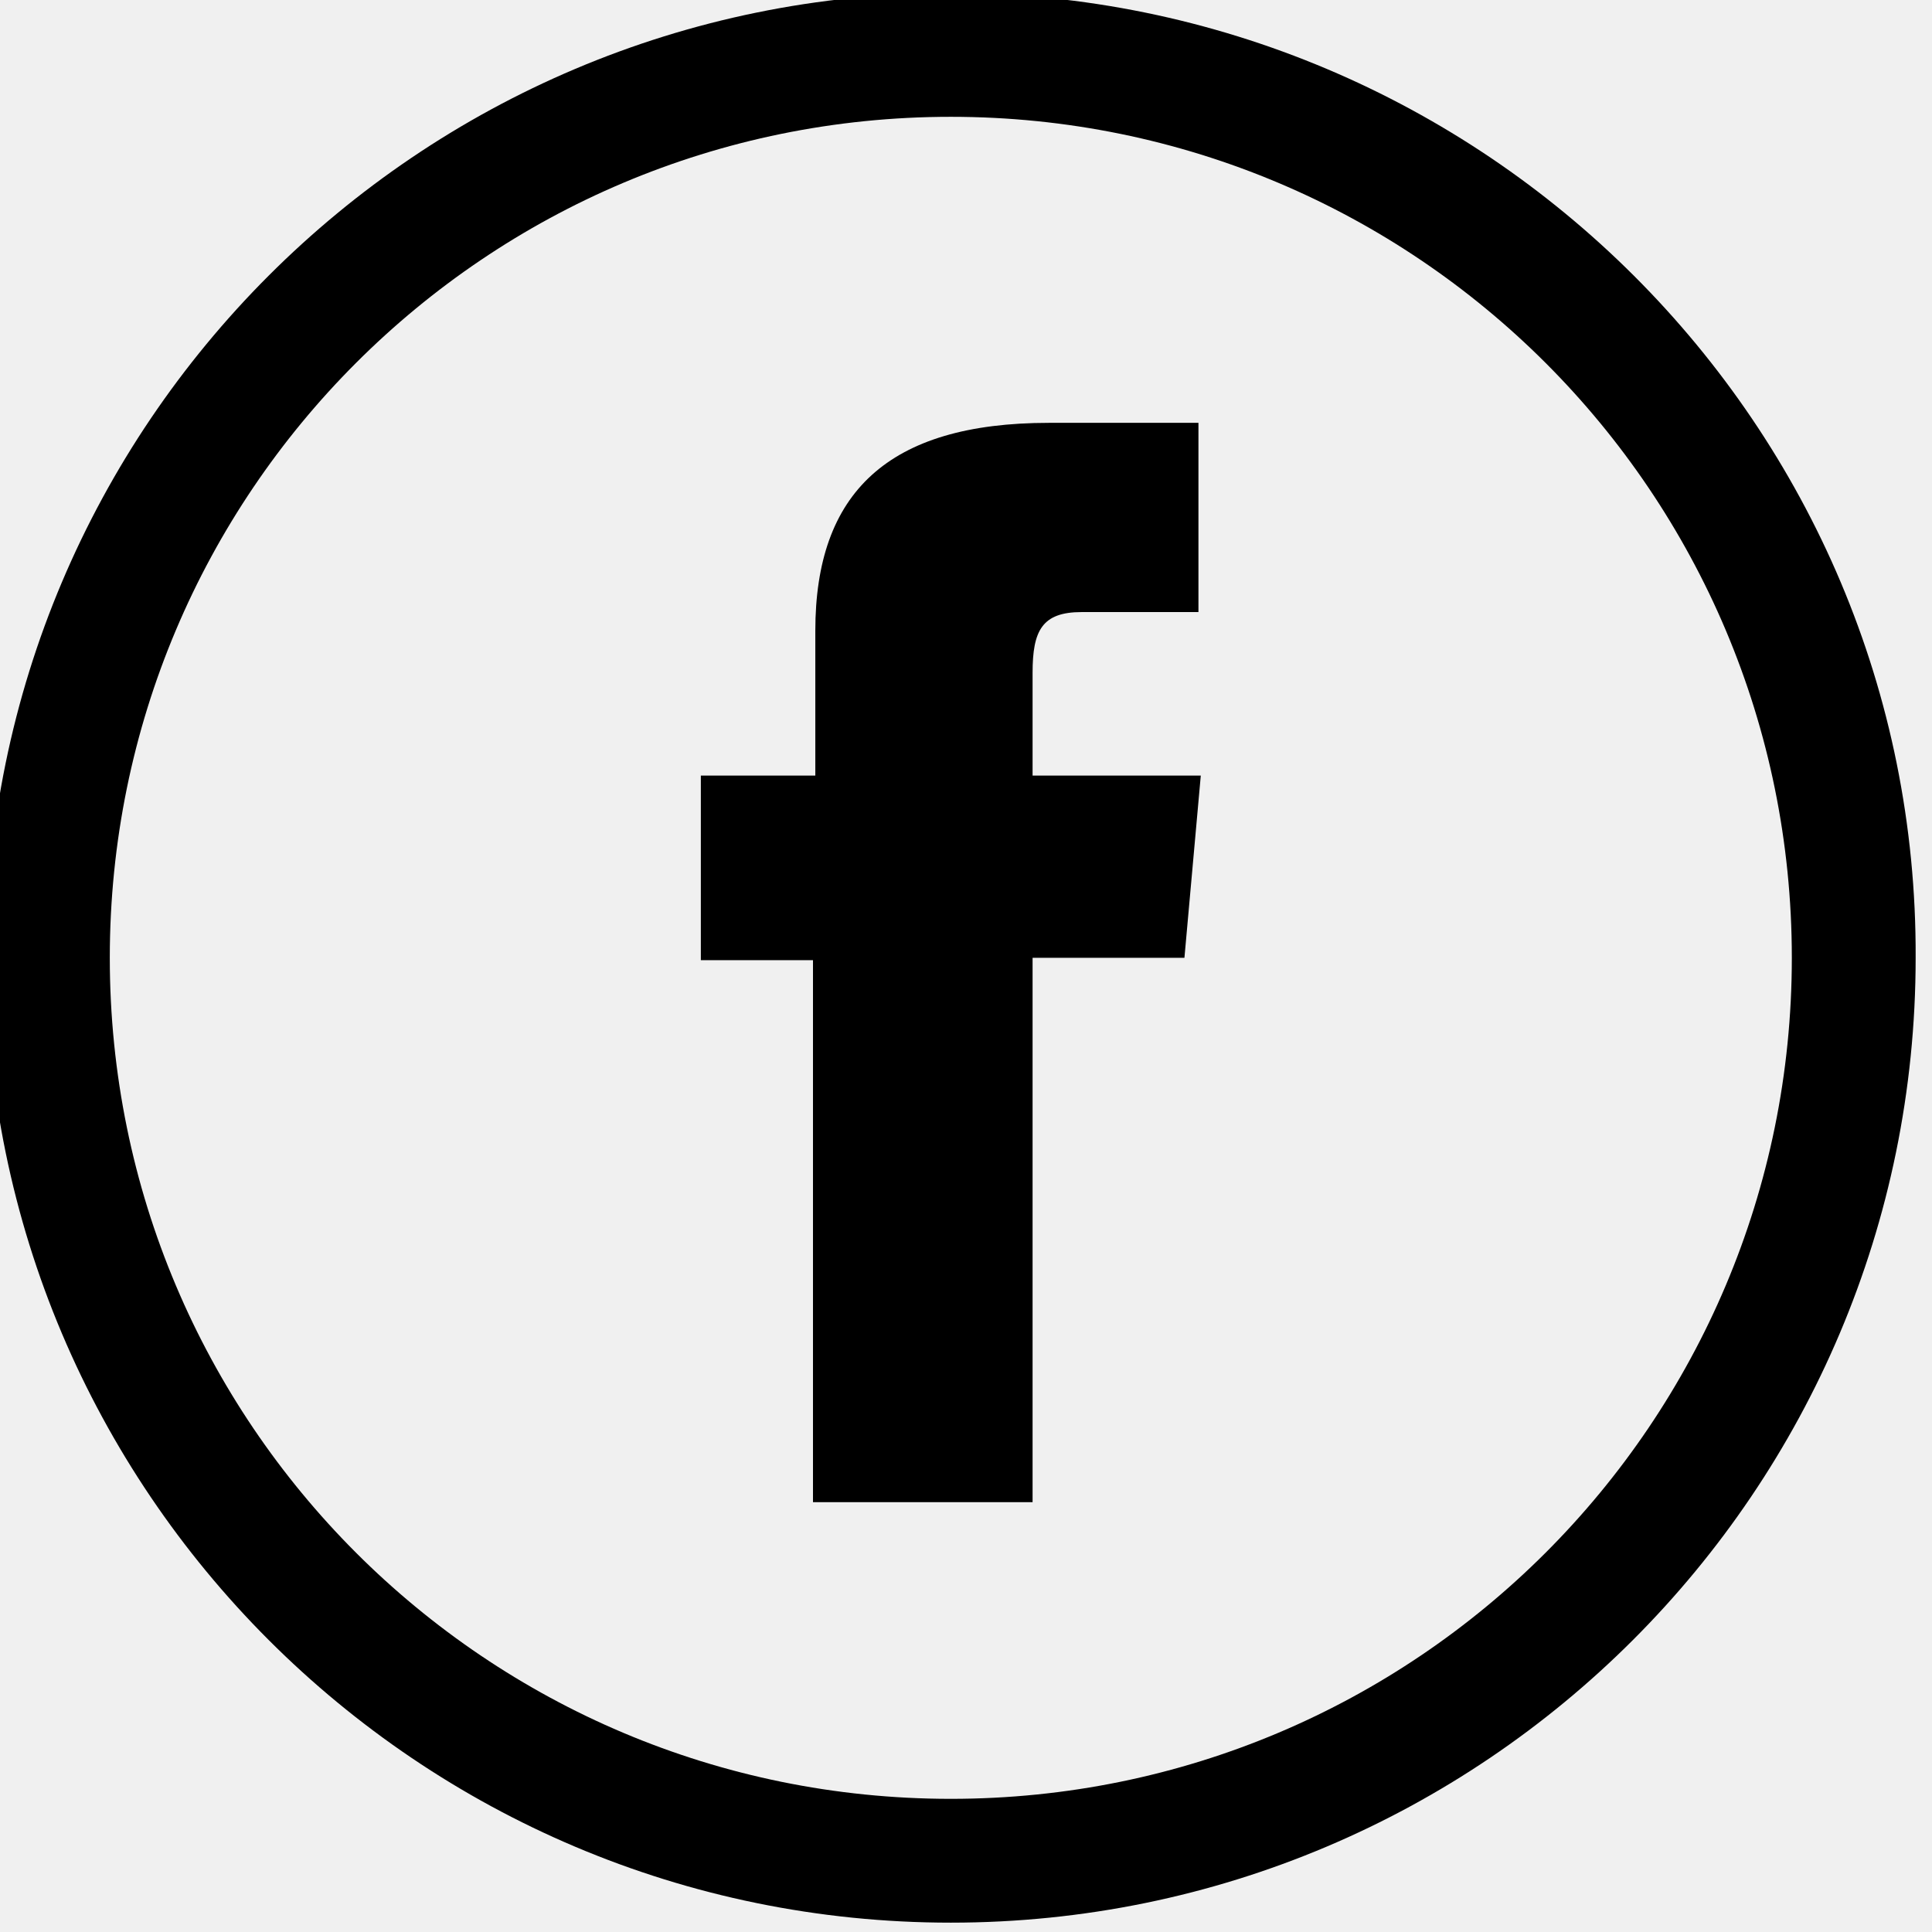
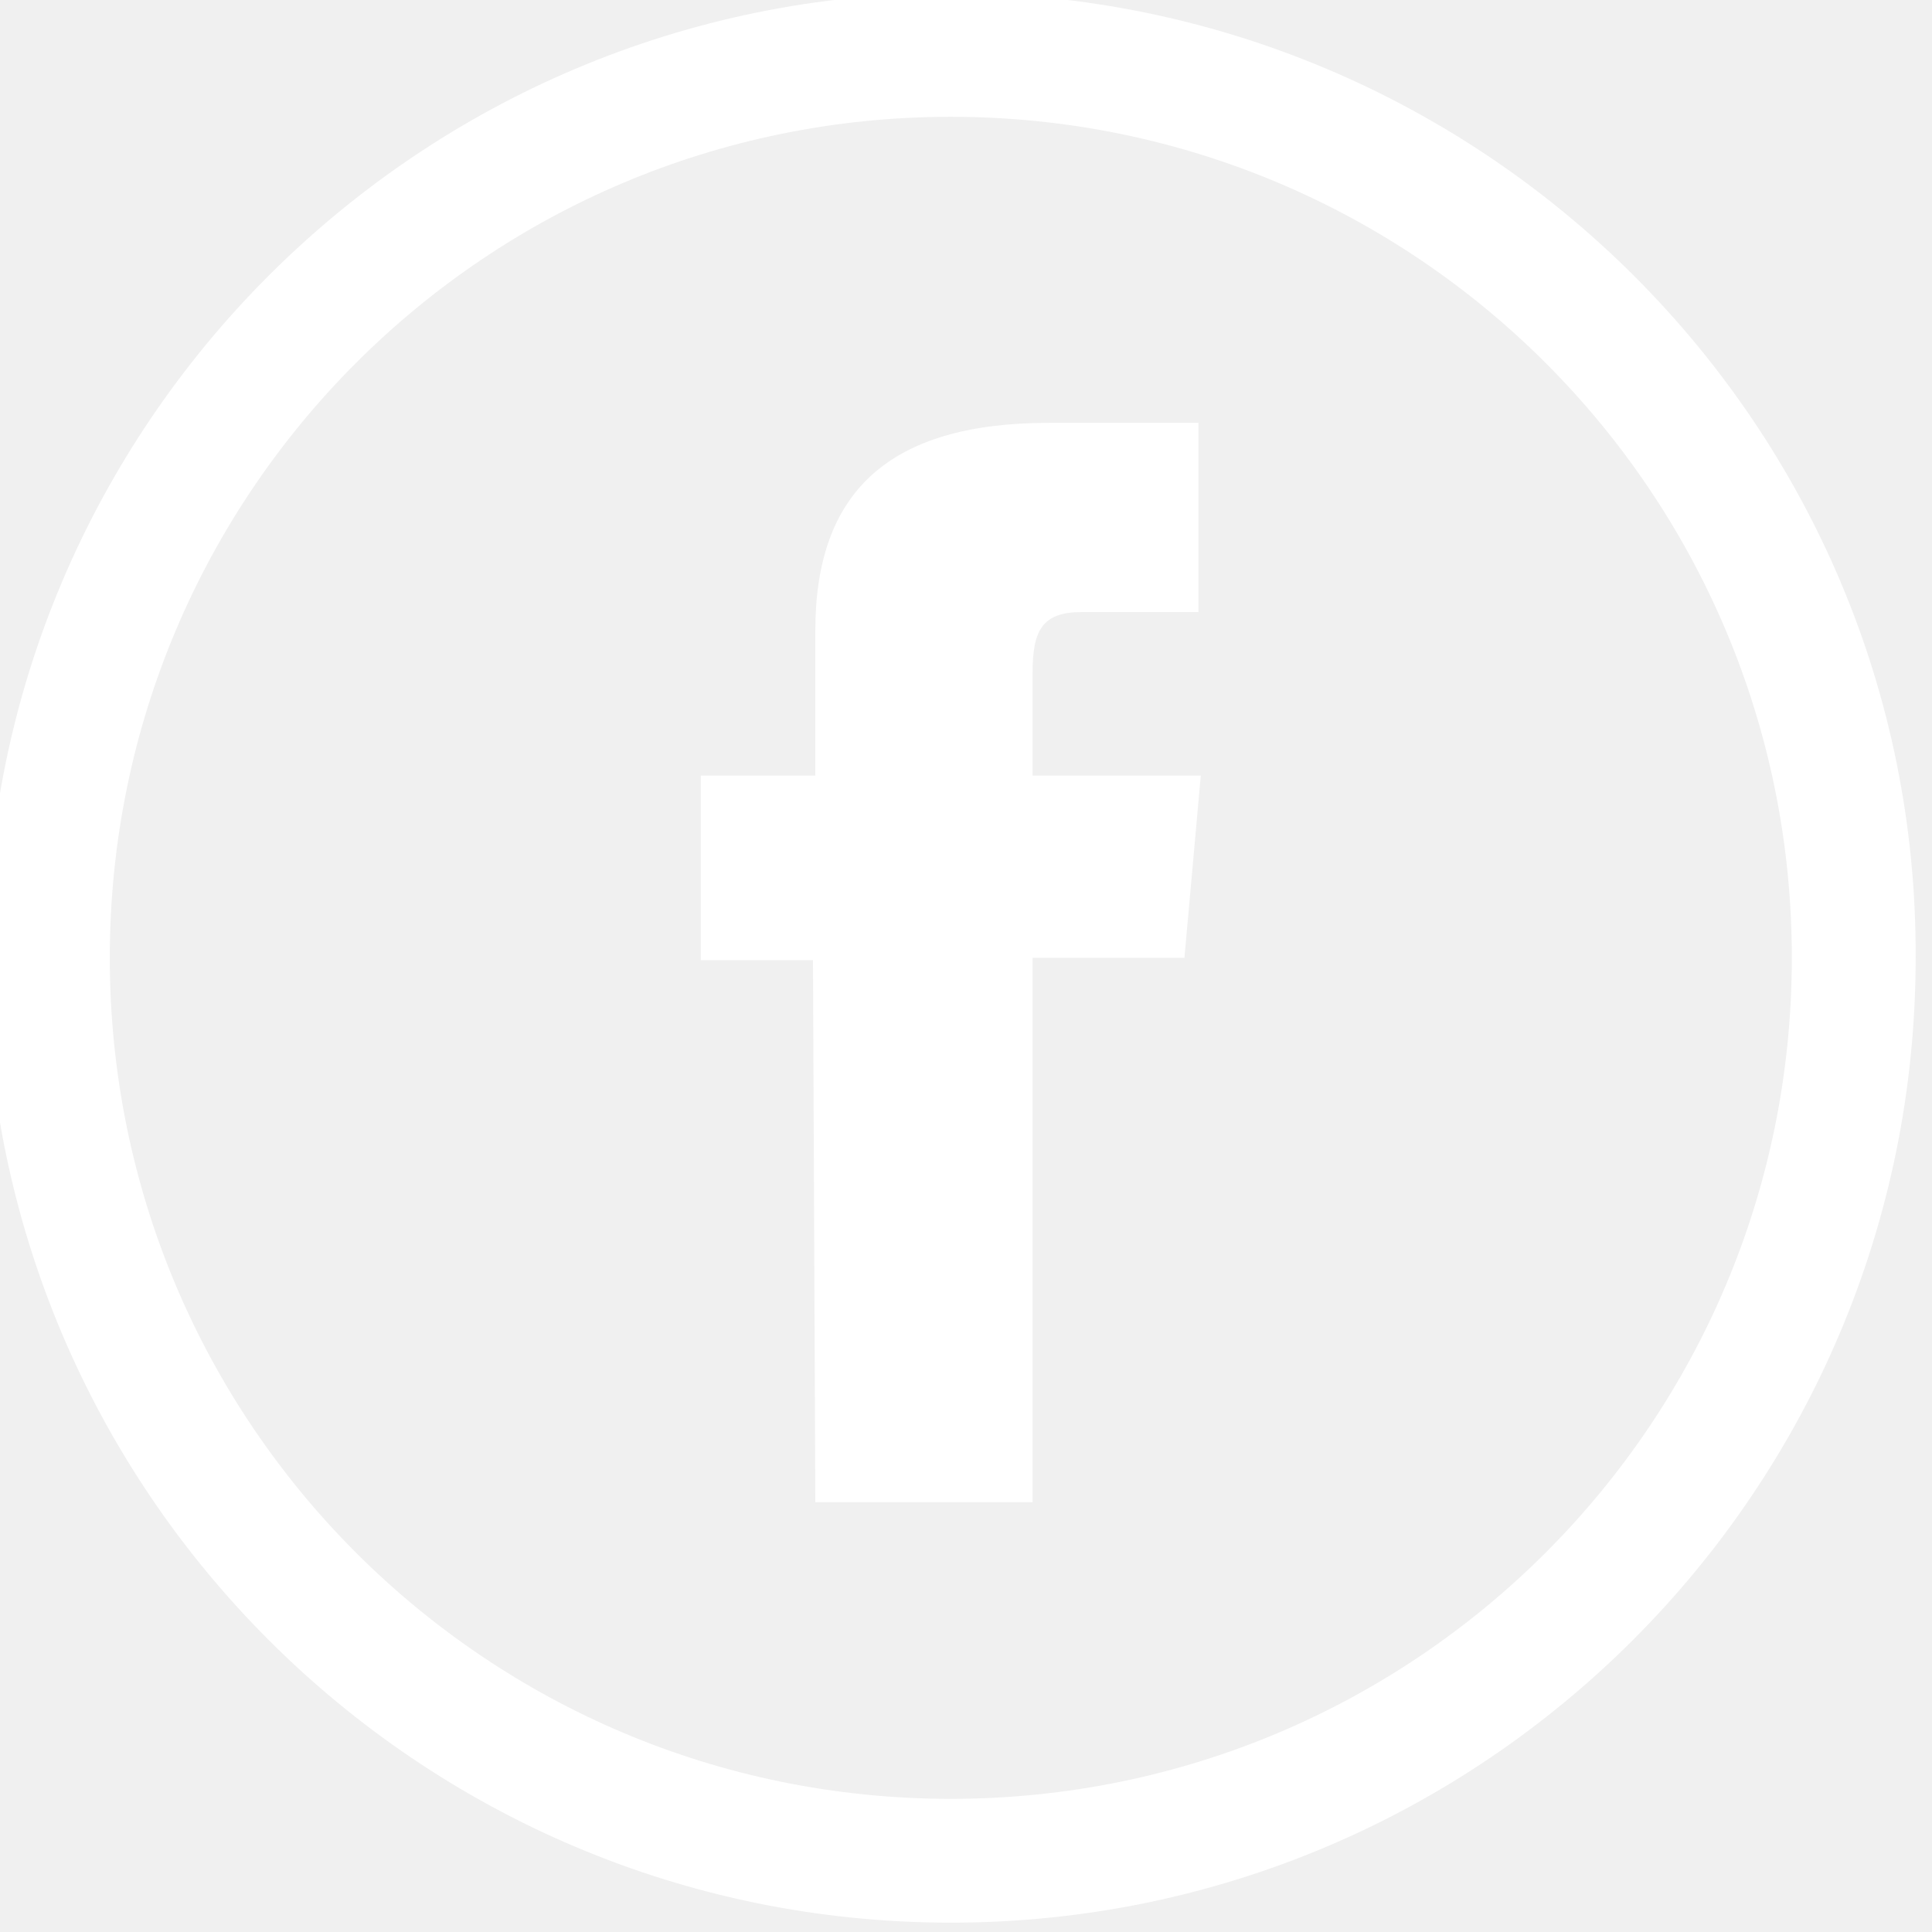
- <svg xmlns="http://www.w3.org/2000/svg" version="1.1" id="Layer_1" x="0px" y="0px" width="82.7px" height="82.7px" viewBox="0 0 82.7 82.7" style="enable-background:new 0 0 82.7 82.7;" xml:space="preserve">
-   <path d="M40.7-0.3C17.9-0.3-0.6,18.2-0.6,41c0,22.8,18.5,41.3,41.3,41.3c22.8,0,41.3-18.5,41.3-41.3C82.1,18.2,63.5-0.3,40.7-0.3z   M40.7,77c-19.9,0-36-16.1-36-36c0-19.9,16.1-36,36-36c19.9,0,36,16.1,36,36C76.7,60.9,60.6,77,40.7,77z" />
-   <path d="M34.9,64.3h9.3V41h6.5l0.7-7.8h-7.2c0,0,0-2.9,0-4.4c0-1.8,0.4-2.6,2.1-2.6c1.4,0,5,0,5,0v-8.1c0,0-5.3,0-6.4,0  c-6.9,0-10,3-10,8.9c0,5.1,0,6.2,0,6.2H30v7.9h4.8V64.3z" />
-   <g>
- </g>
-   <g>
- </g>
-   <g>
- </g>
-   <g>
- </g>
-   <g>
- </g>
-   <g>
- </g>
+ <svg xmlns="http://www.w3.org/2000/svg" version="1.1" id="Layer_1" x="0px" y="0px" width="82.7px" height="82.7px" viewBox="-264 355.3 82.7 82.7" enable-background="new -264 355.3 82.7 82.7" xml:space="preserve">
+   <path fill="#FFFFFF" d="M-223.3,355c-22.8,0-41.3,18.5-41.3,41.3s18.5,41.3,41.3,41.3s41.3-18.5,41.3-41.3  C-181.9,373.5-200.5,355-223.3,355z M-223.3,432.3c-19.9,0-36-16.1-36-36s16.1-36,36-36s36,16.1,36,36S-203.4,432.3-223.3,432.3z" />
+   <path fill="#FFFFFF" d="M-229.1,419.6h9.3v-23.3h6.5l0.7-7.8h-7.2c0,0,0-2.9,0-4.4c0-1.8,0.4-2.6,2.1-2.6c1.4,0,5,0,5,0v-8.1  c0,0-5.3,0-6.4,0c-6.9,0-10,3-10,8.9c0,5.1,0,6.2,0,6.2h-4.9v7.9h4.8L-229.1,419.6L-229.1,419.6z" />
</svg>
